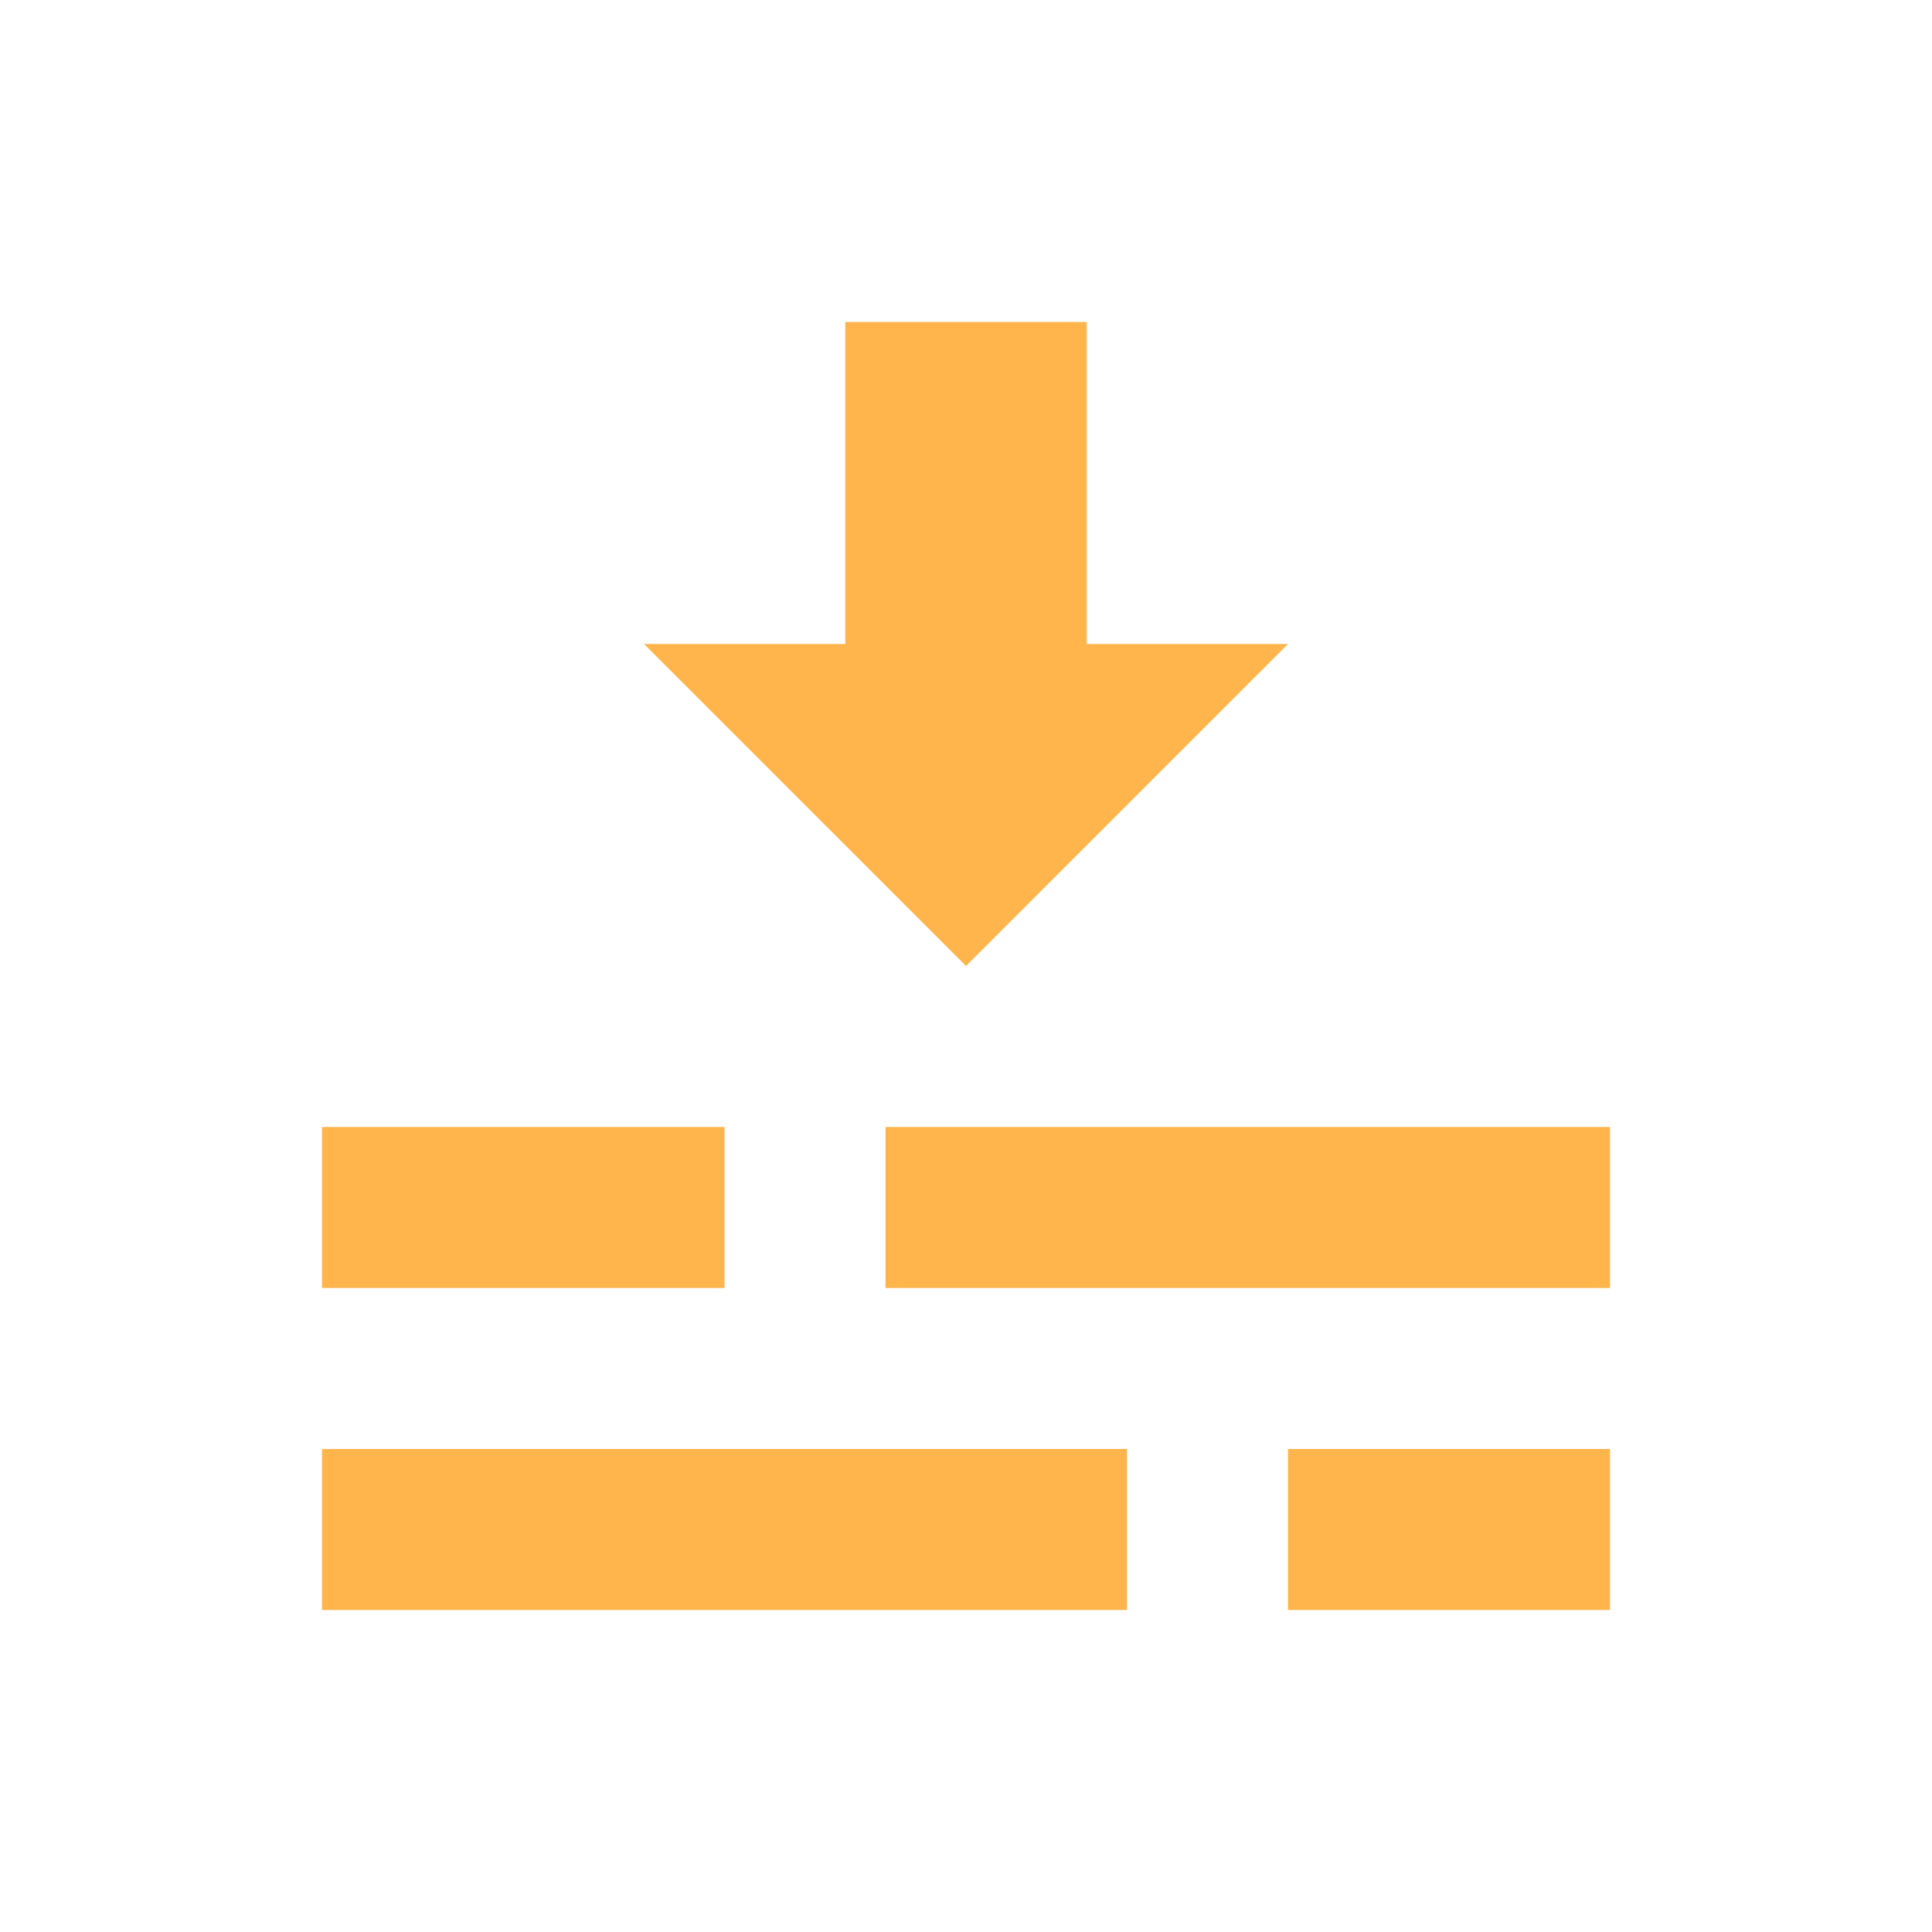
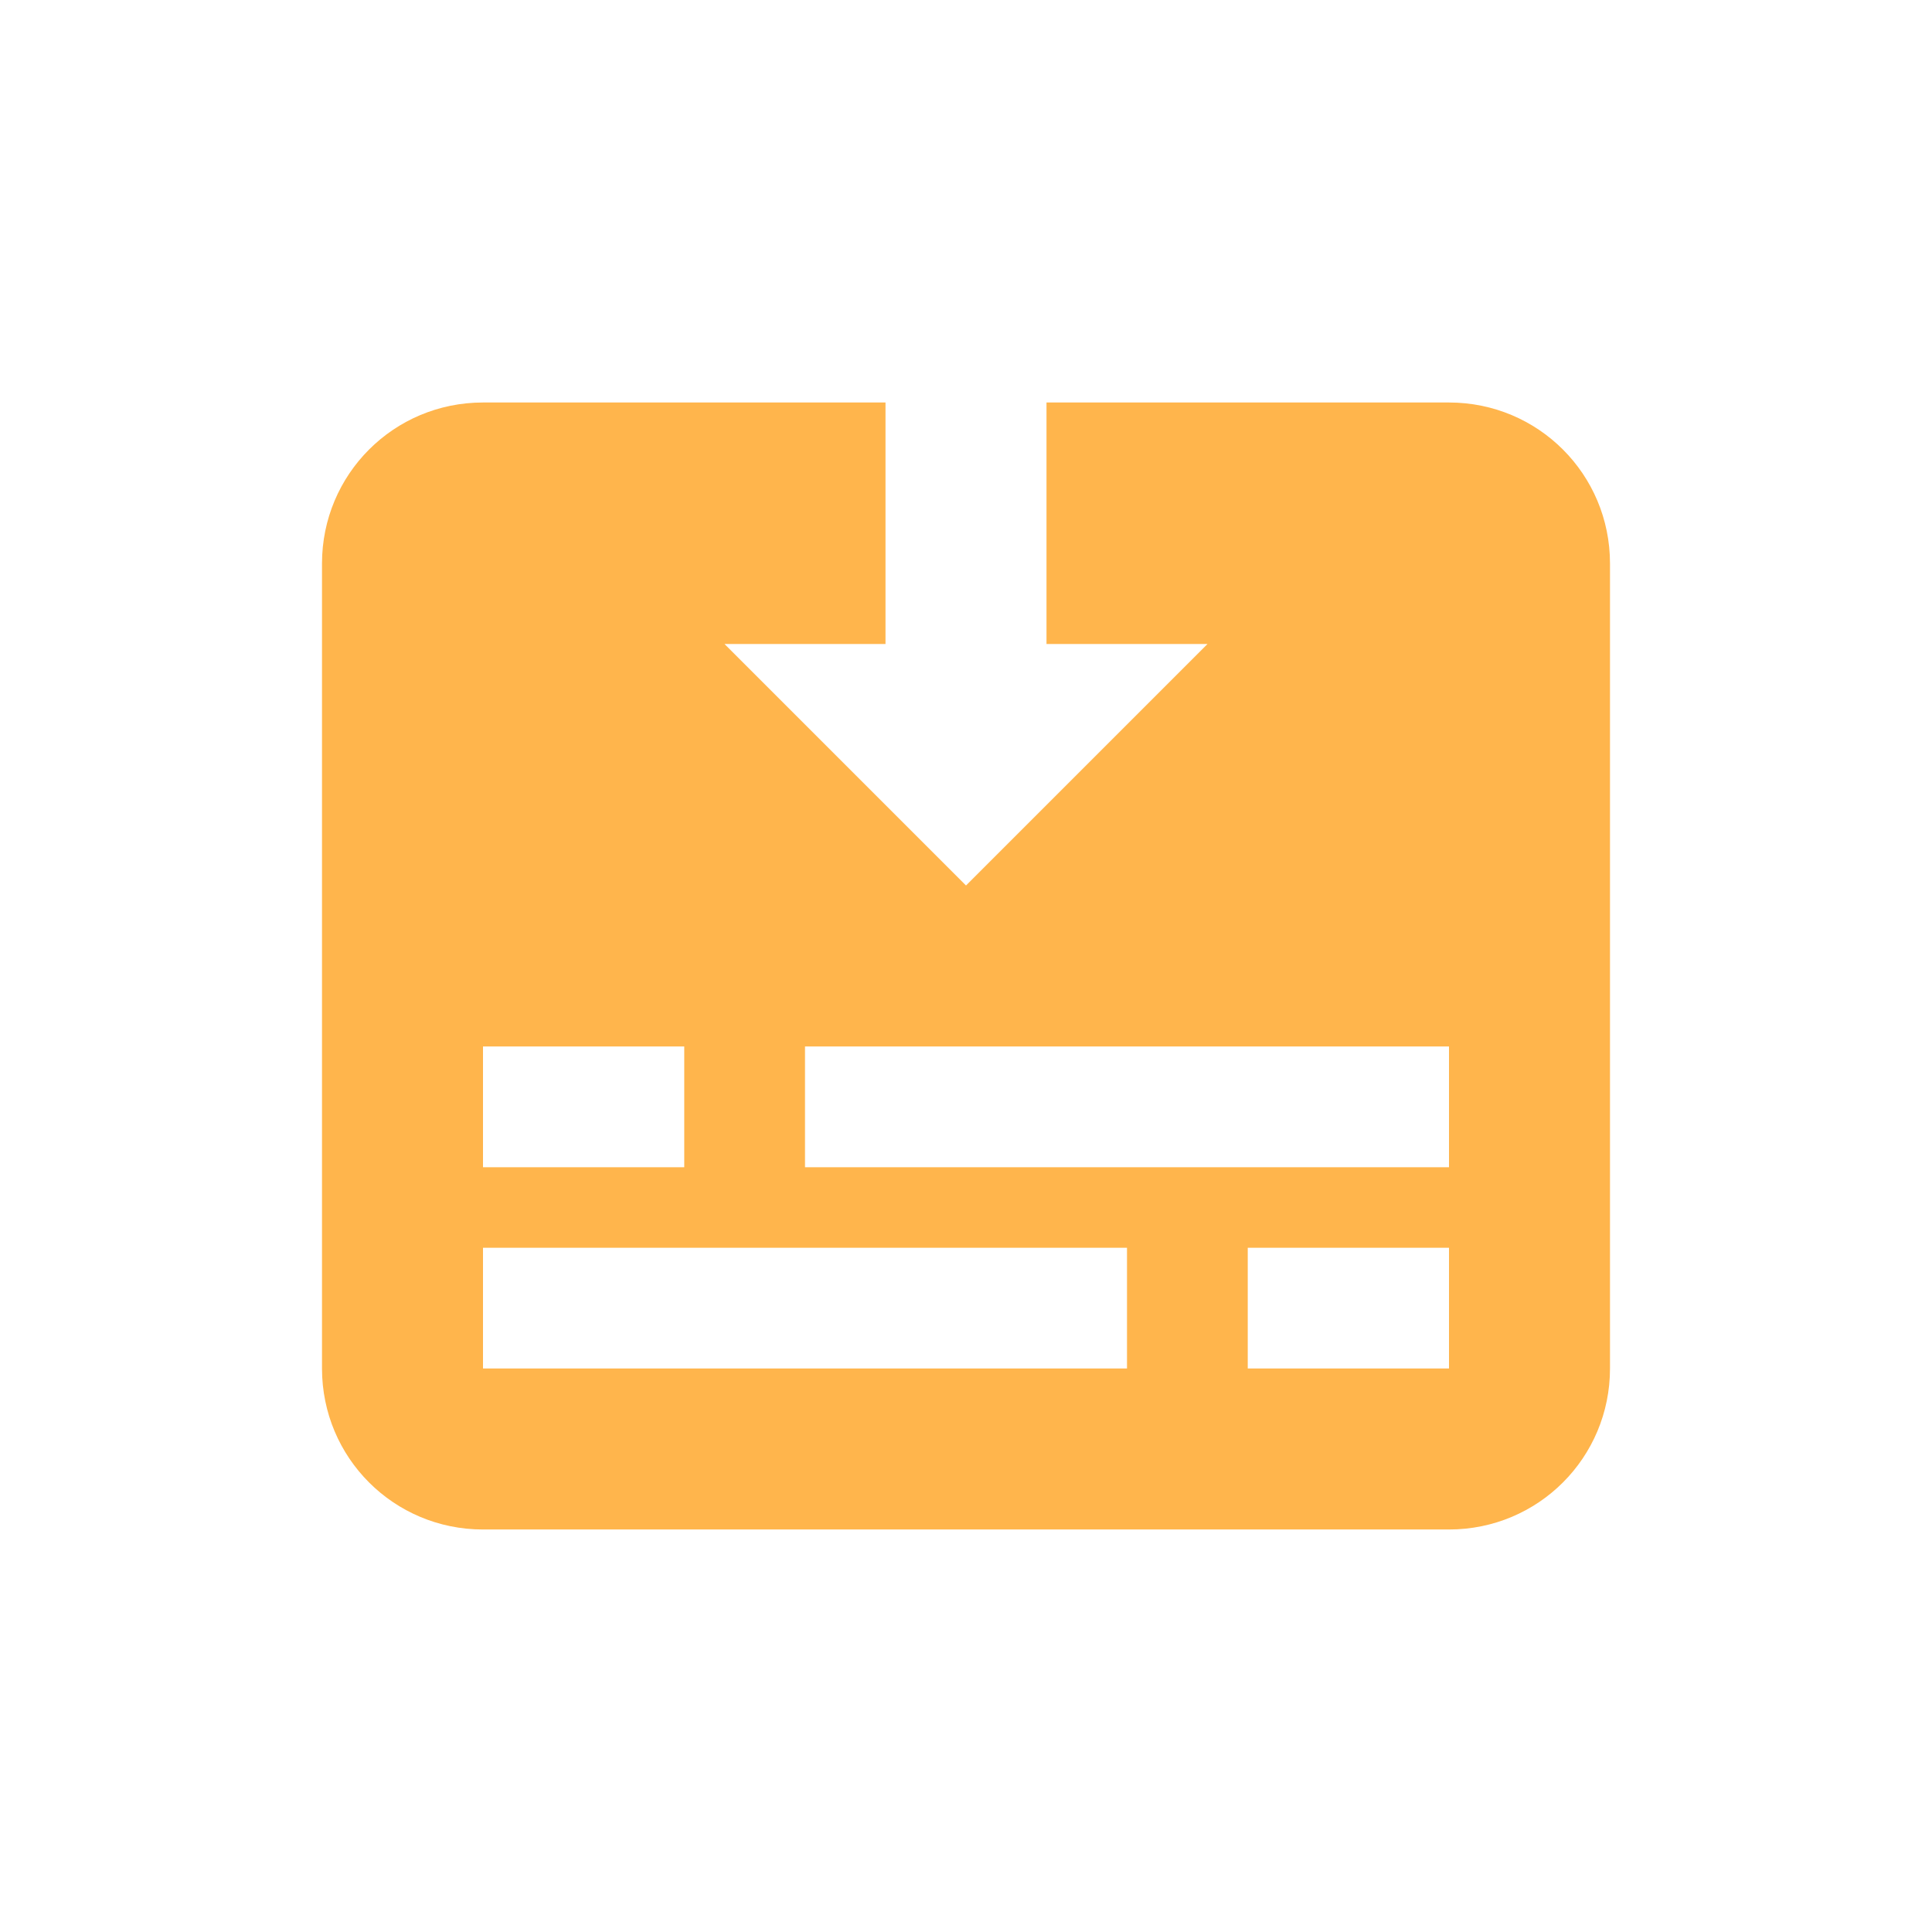
<svg xmlns="http://www.w3.org/2000/svg" width="24" height="24" id="svg4682" version="1.1">
  <defs id="defs4684" />
  <g id="layer1" transform="translate(0,-1028.362)">
-     <path style="color:#000000;display:inline;overflow:visible;visibility:visible;opacity:1;fill:#ffb54c;fill-opacity:1;fill-rule:nonzero;stroke:none;stroke-width:1;stroke-linecap:round;stroke-linejoin:round;stroke-miterlimit:3.7;stroke-dasharray:none;stroke-dashoffset:0;stroke-opacity:1;marker:none;enable-background:accumulate" d="m 10.5,1032.362 0,4 -2.5,0 4,4 4,-4 -2.5,0 0,-4 z m -6.5,10 0,2 5,0 0,-2 z m 7,0 0,2 9,0 0,-2 z m -7,4 0,2 10,0 0,-2 z m 12,0 0,2 4,0 0,-2 z" id="path7524-2-3" />
+     <path style="color:#000000;display:inline;overflow:visible;visibility:visible;opacity:1;fill:#ffb54c;fill-opacity:1;fill-rule:nonzero;stroke:none;stroke-width:1;stroke-linecap:round;stroke-linejoin:round;stroke-miterlimit:3.7;stroke-dasharray:none;stroke-dashoffset:0;stroke-opacity:1;marker:none;enable-background:accumulate" d="m 6,1033.362 c -1.108,0 -2,0.892 -2,2 v 10 c 0,1.108 0.892,2 2,2 h 12 c 1.108,0 2,-0.892 2,-2 v -10 c 0,-1.108 -0.892,-2 -2,-2 h -5 v 3 h 2 l -3,3 -3,-3 h 2 v -3 z m 0,8 h 2.5 v 1.5 H 6 Z m 4,0 h 8 v 1.5 h -8 z m -4,2.5 h 8 v 1.5 H 6 Z m 9.5,0 H 18 v 1.5 h -2.5 z" id="path5562" />
  </g>
</svg>
